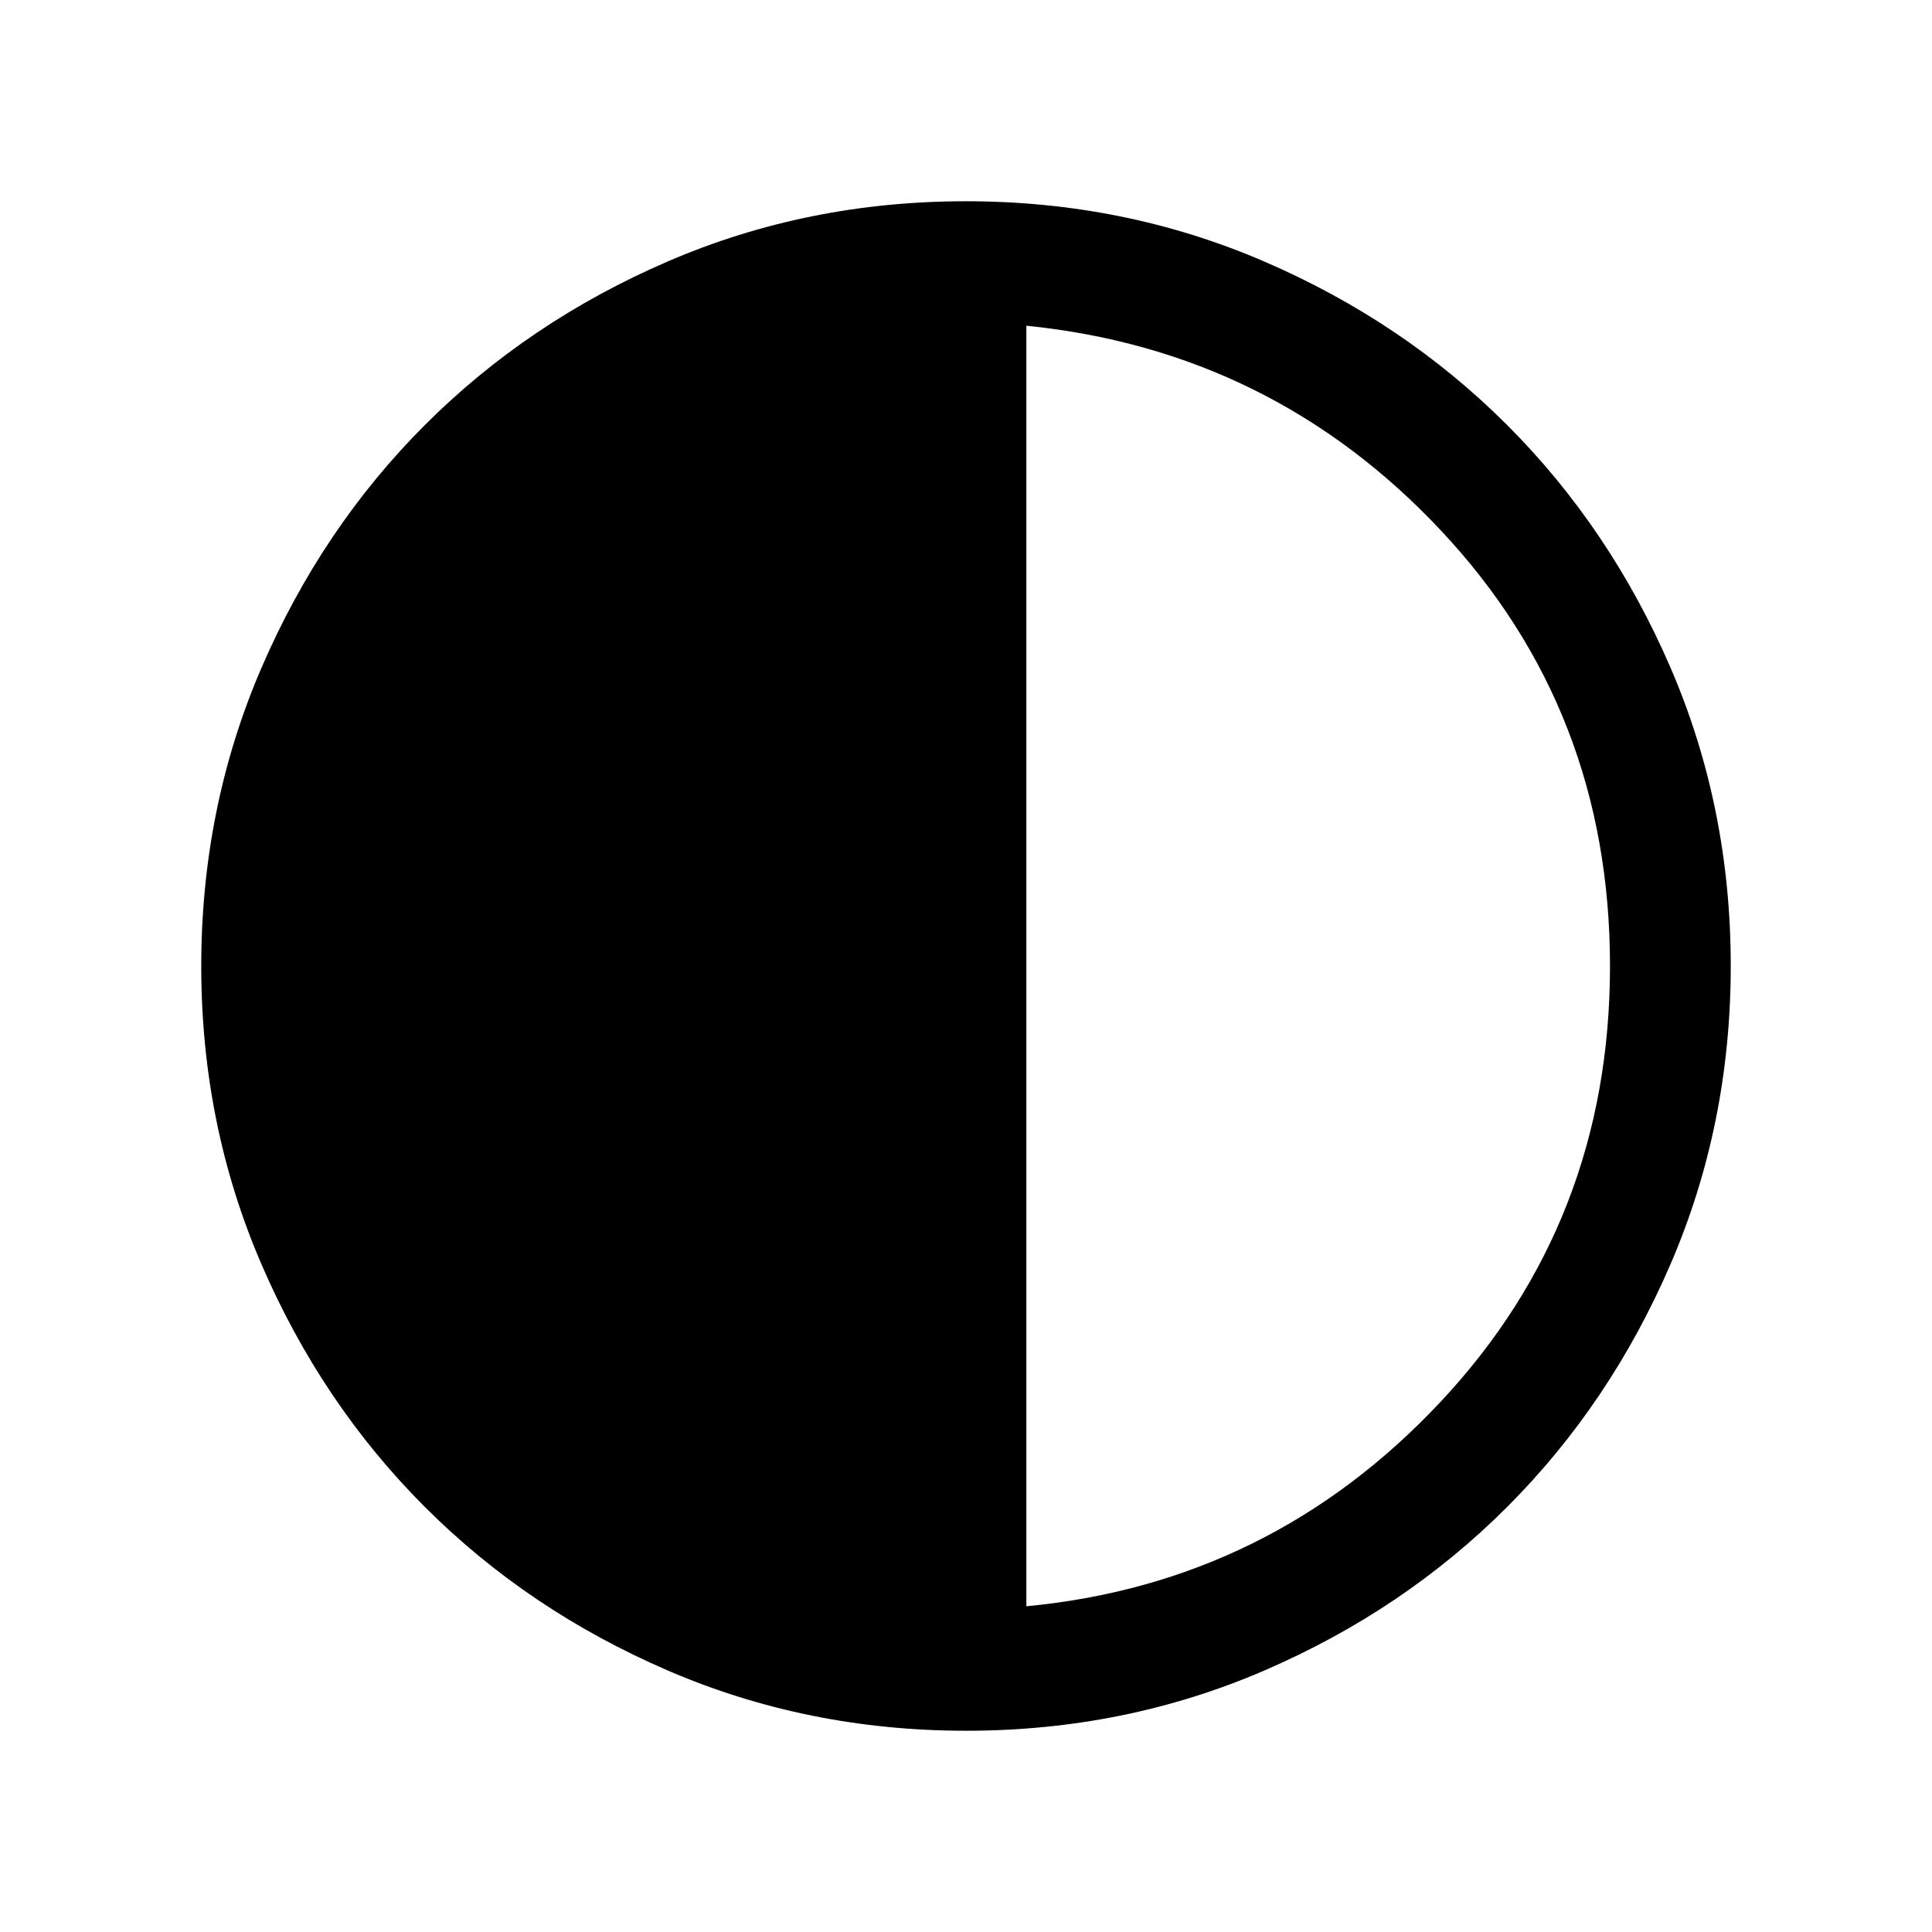
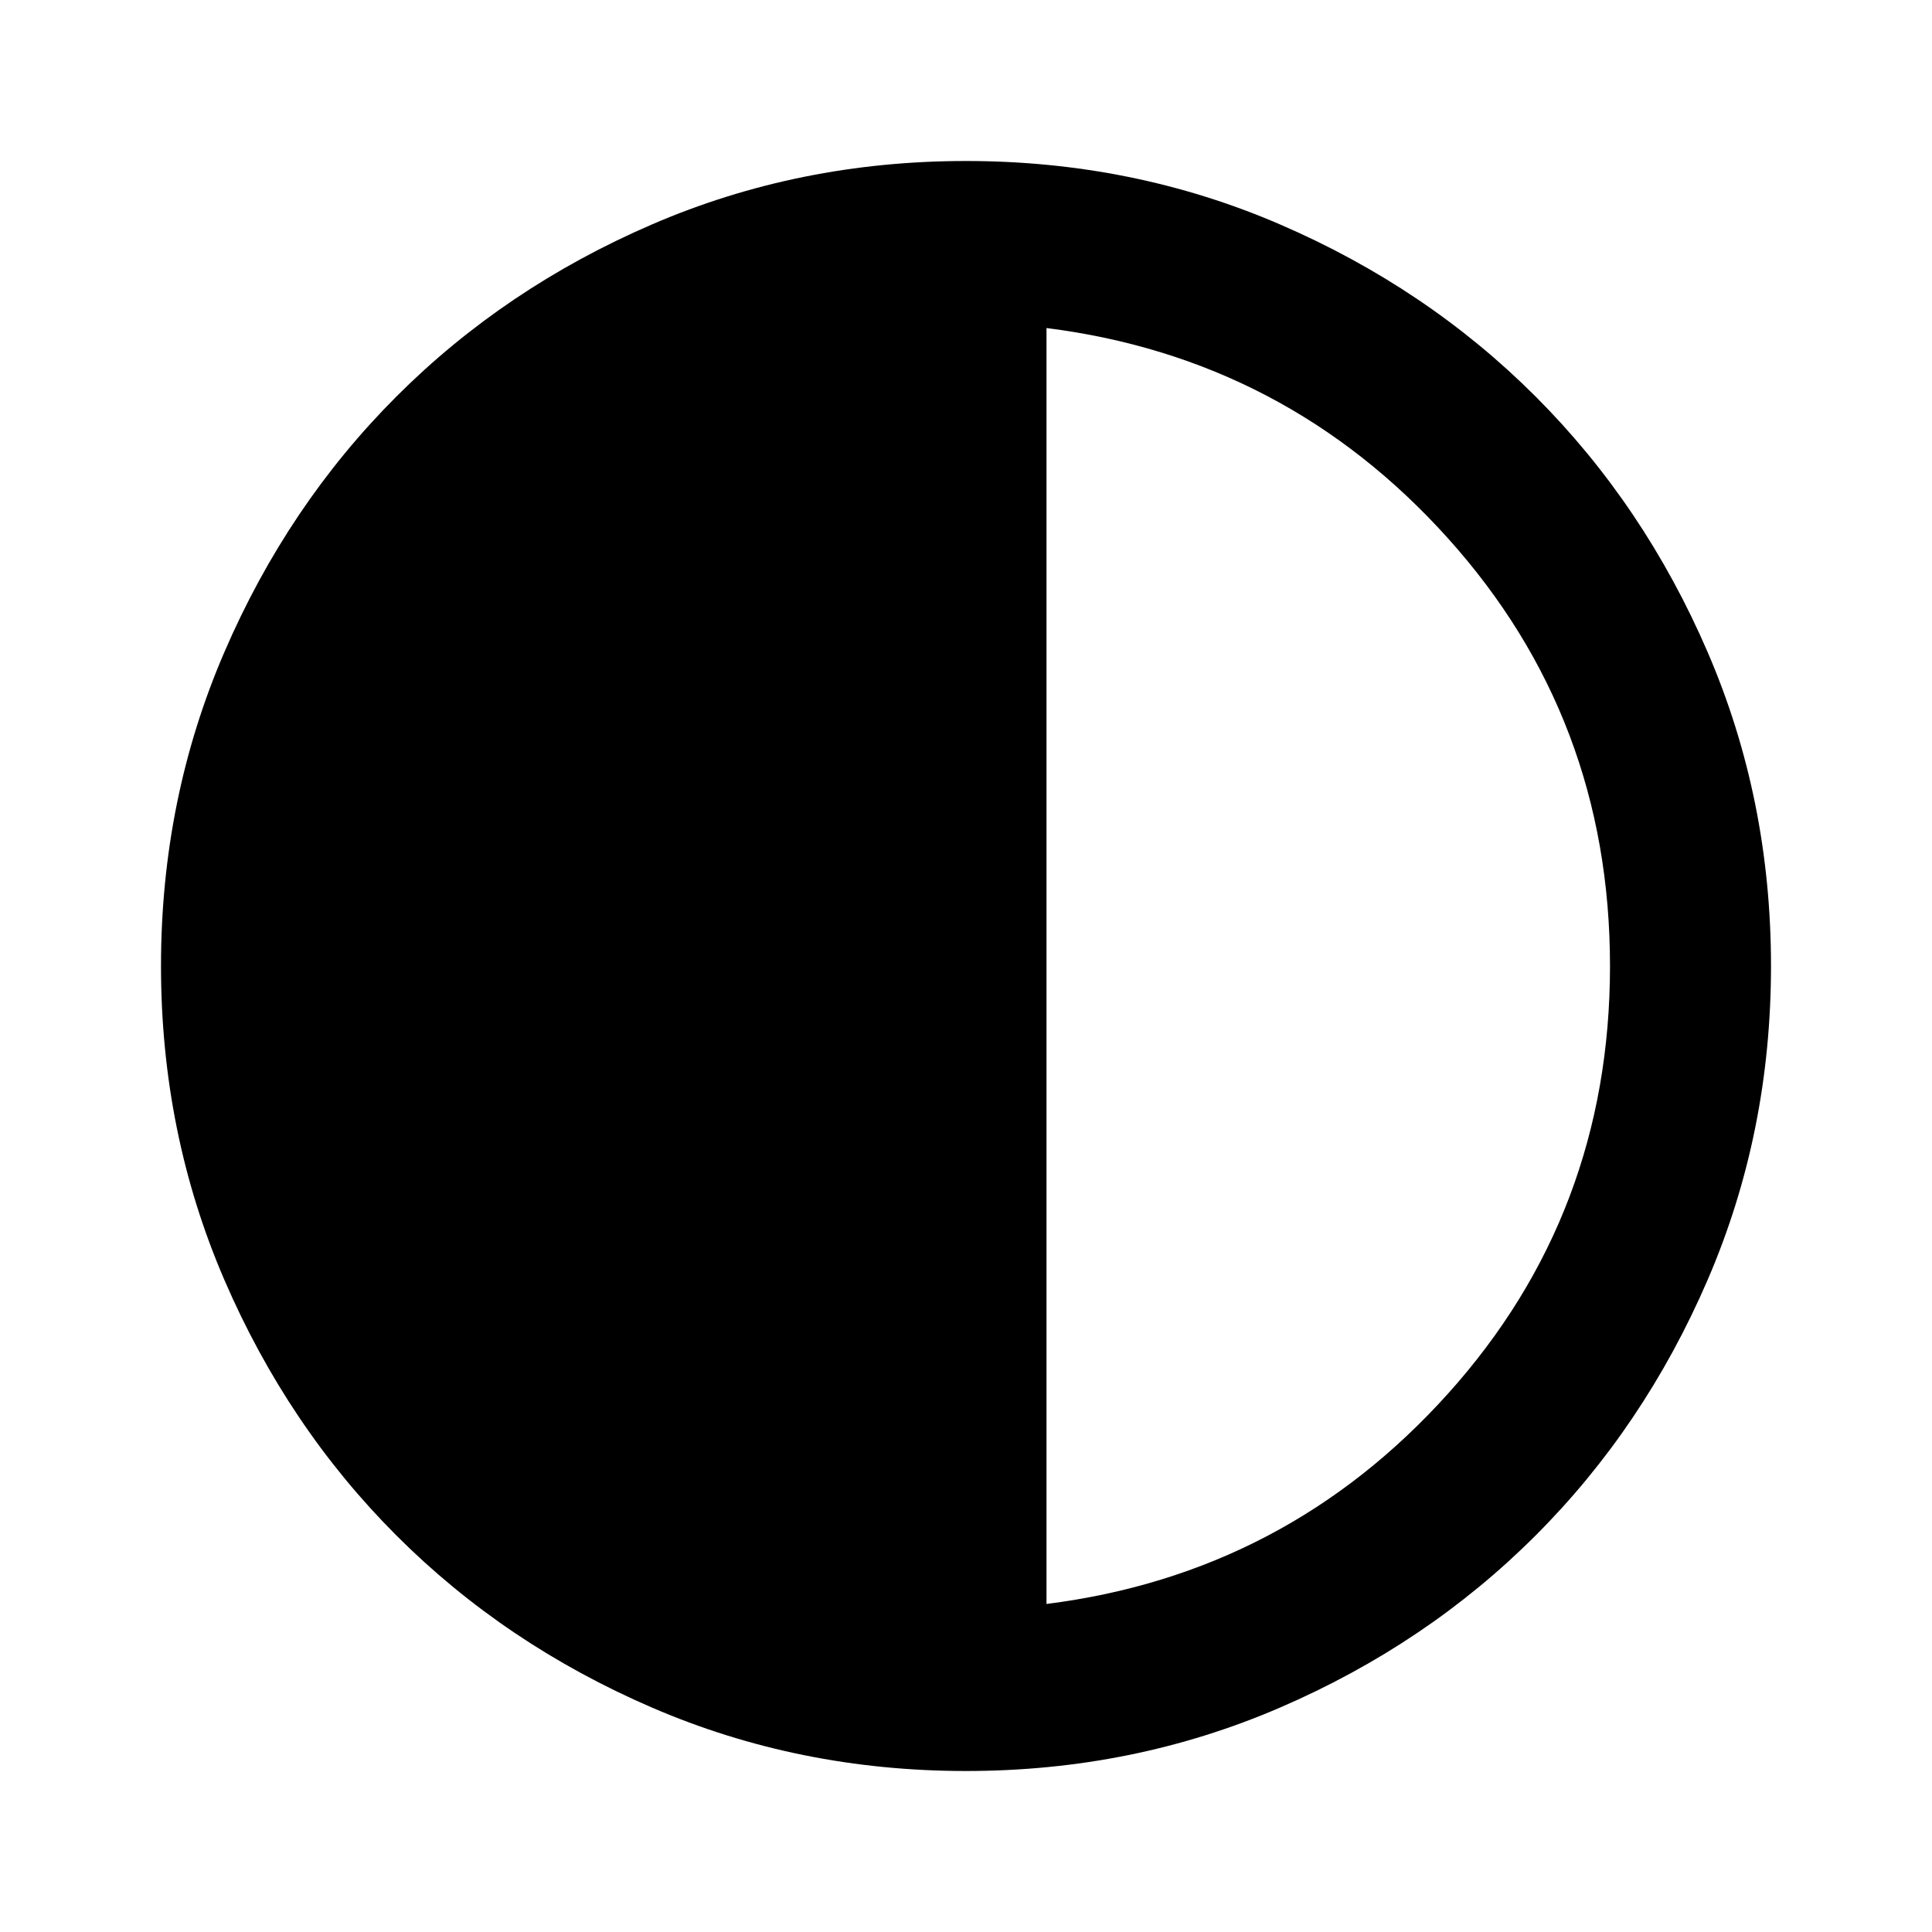
<svg xmlns="http://www.w3.org/2000/svg" viewBox="0 -960 960 960" fill="currentColor">
-   <path d="M331.86-129.92q-69.37-29.92-120.68-81.21-51.31-51.29-81.25-120.63Q100-401.1 100-479.93q0-78.84 29.92-148.21t81.21-120.68q51.29-51.31 120.63-81.25Q401.1-860 479.93-860q78.84 0 148.21 29.92t120.68 81.21q51.31 51.29 81.25 120.63Q860-558.9 860-480.07q0 78.84-29.92 148.21t-81.21 120.68q-51.29 51.31-120.63 81.25Q558.9-100 480.07-100q-78.84 0-148.21-29.92ZM510-161.85q121.31-11.53 205.65-101.42Q800-353.15 800-480t-83.96-216.35q-83.96-89.5-206.04-101.8v636.3Z" />
+   <path d="M324-111.5Q251-143 197-197t-85.5-127Q80-397 80-480t31.5-156Q143-709 197-763t127-85.5Q397-880 480-880t156 31.5Q709-817 763-763t85.5 127Q880-563 880-480t-31.5 156Q817-251 763-197t-127 85.5Q563-80 480-80t-156-31.5ZM520-163q119-15 199.5-104.5T800-480q0-123-80.5-212.5T520-797v634Z" />
</svg>
